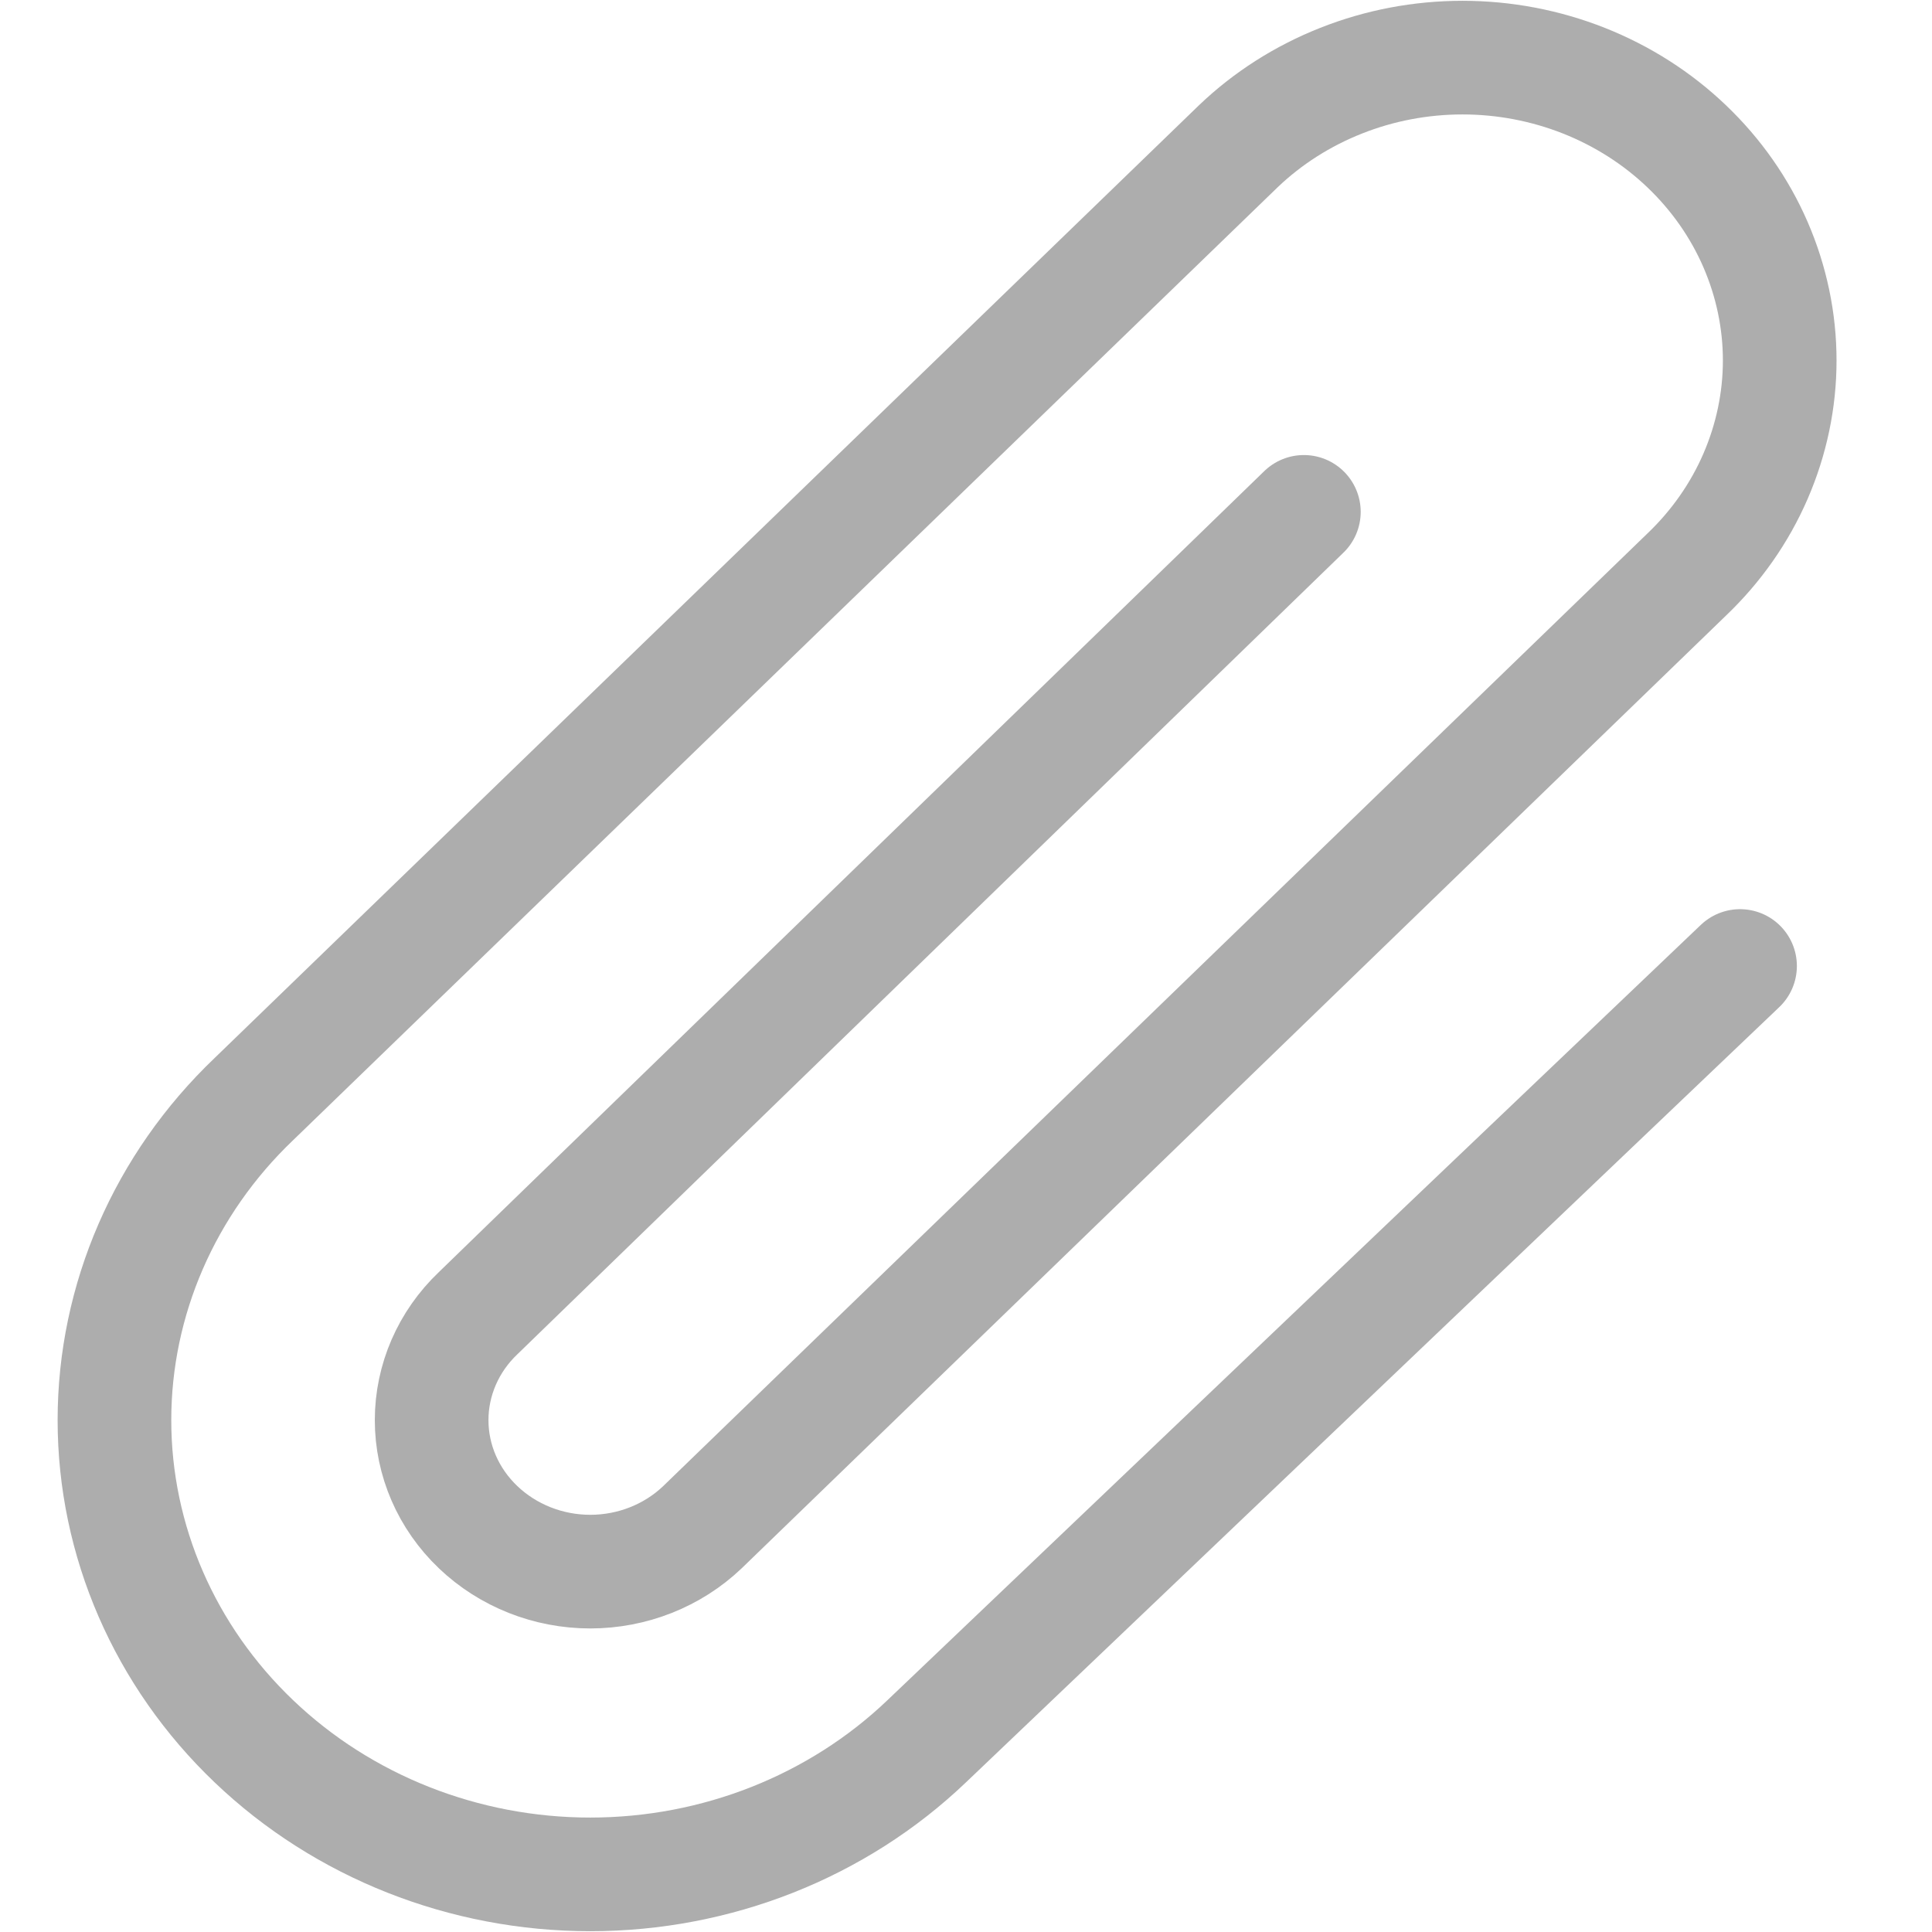
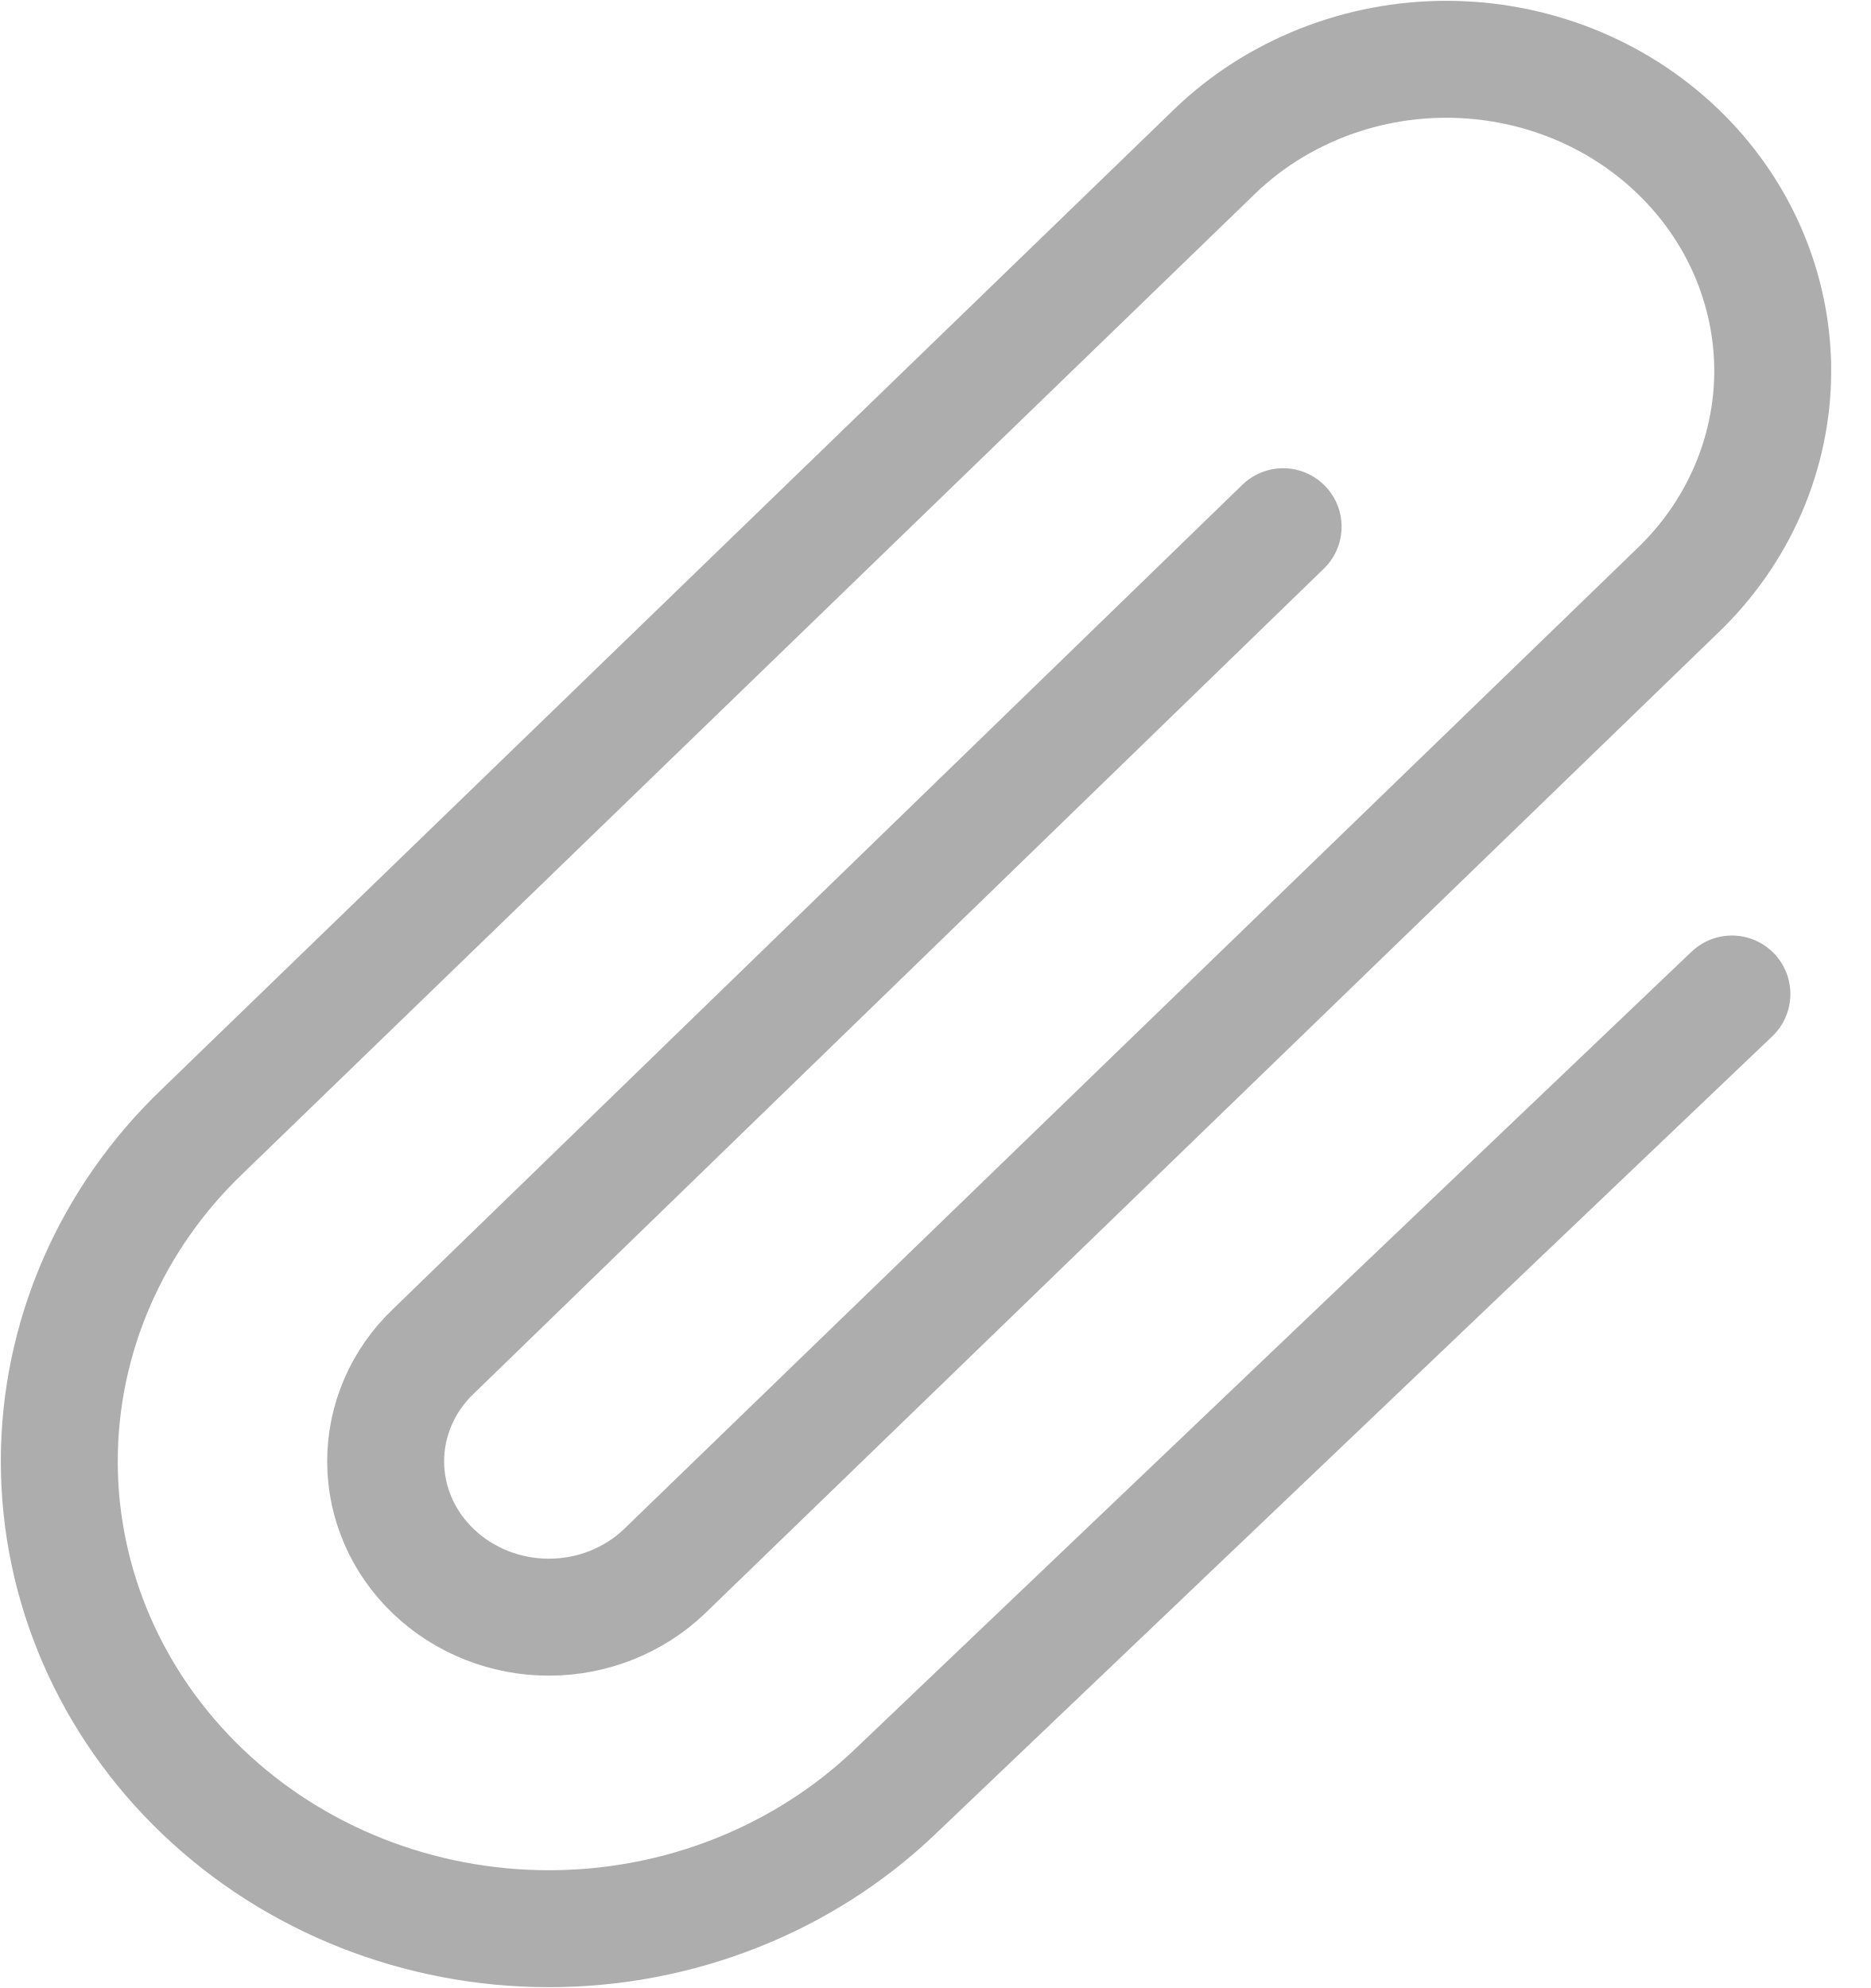
- <svg xmlns="http://www.w3.org/2000/svg" width="50" height="50" viewBox="0 0 16 17" fill="none">
+ <svg xmlns="http://www.w3.org/2000/svg" width="16" height="17" viewBox="0 0 16 17" fill="none">
  <path d="M10.973 4.504L3.707 11.555C3.445 11.804 3.298 12.143 3.298 12.496C3.298 12.85 3.445 13.188 3.707 13.438C3.969 13.688 4.324 13.829 4.694 13.829C5.064 13.829 5.419 13.688 5.681 13.438L14.342 5.055C14.601 4.808 14.807 4.514 14.947 4.191C15.087 3.868 15.16 3.521 15.16 3.172C15.16 2.822 15.087 2.475 14.947 2.152C14.807 1.829 14.601 1.535 14.342 1.288C14.083 1.04 13.775 0.844 13.437 0.71C13.098 0.576 12.735 0.507 12.369 0.507C12.002 0.507 11.639 0.576 11.301 0.71C10.962 0.844 10.654 1.04 10.395 1.288L1.734 9.671C0.949 10.42 0.507 11.437 0.507 12.496C0.507 13.556 0.949 14.573 1.734 15.322C2.519 16.072 3.584 16.493 4.694 16.493C5.804 16.493 6.869 16.072 7.654 15.322L14.811 8.5" stroke="#ADADAD" stroke-linecap="round" stroke-linejoin="round" />
</svg>
